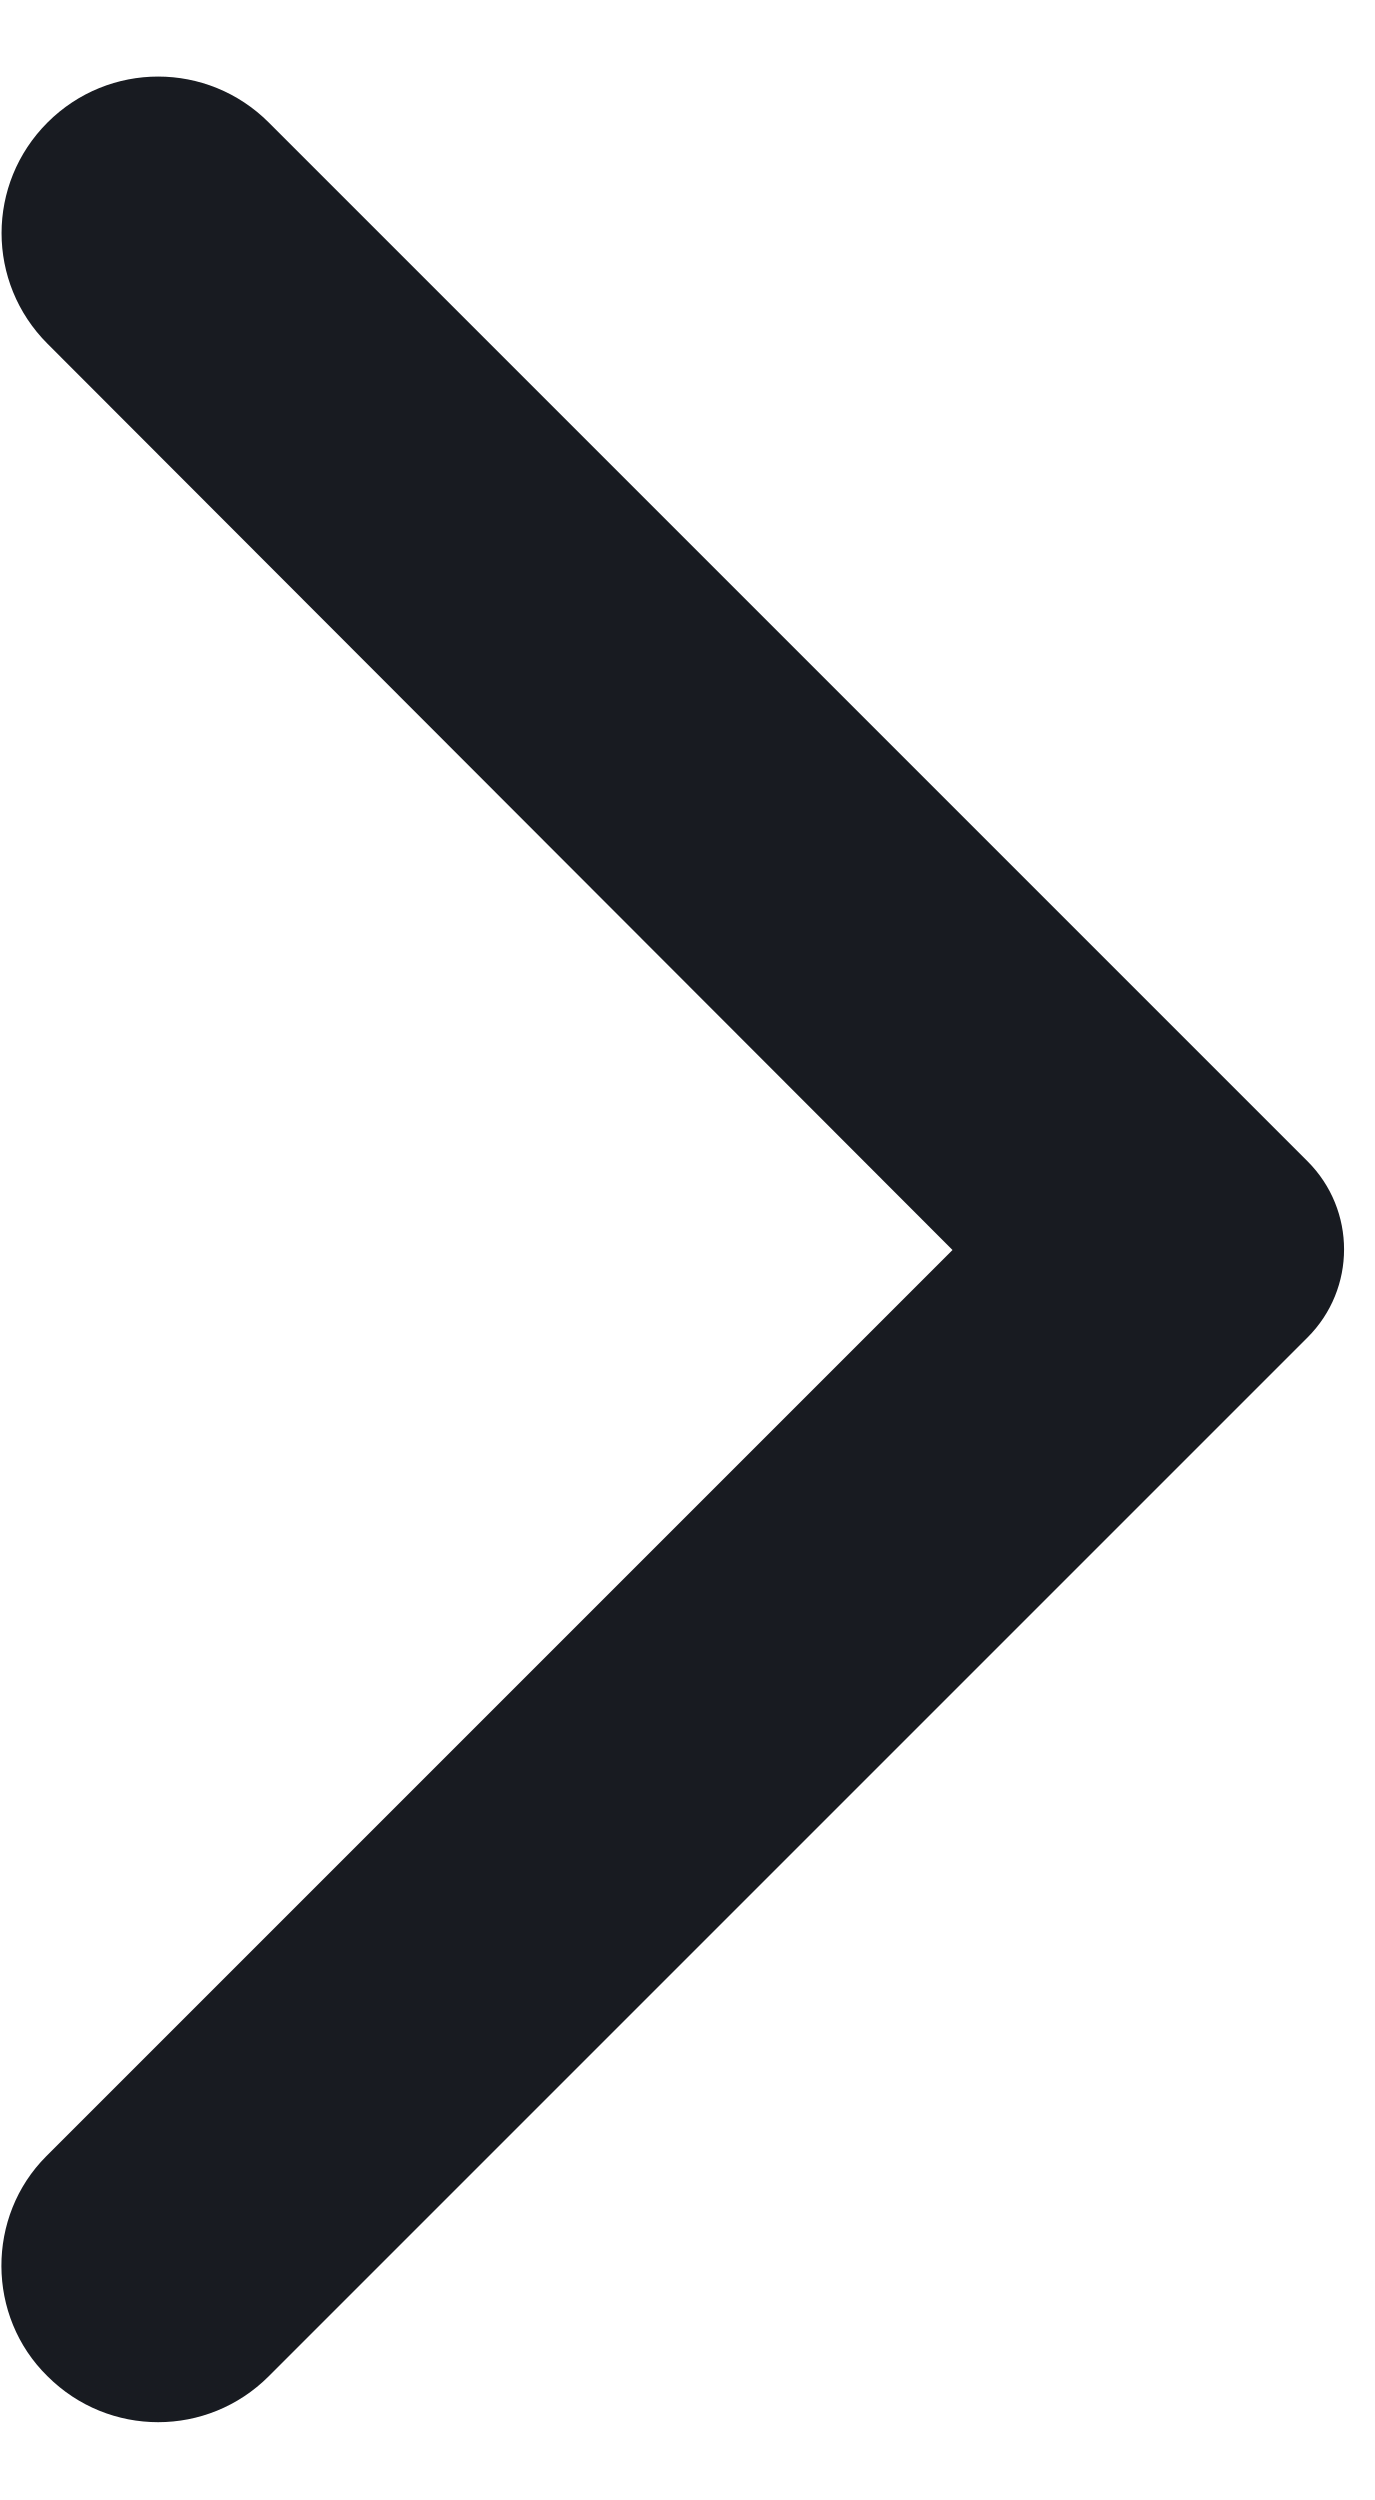
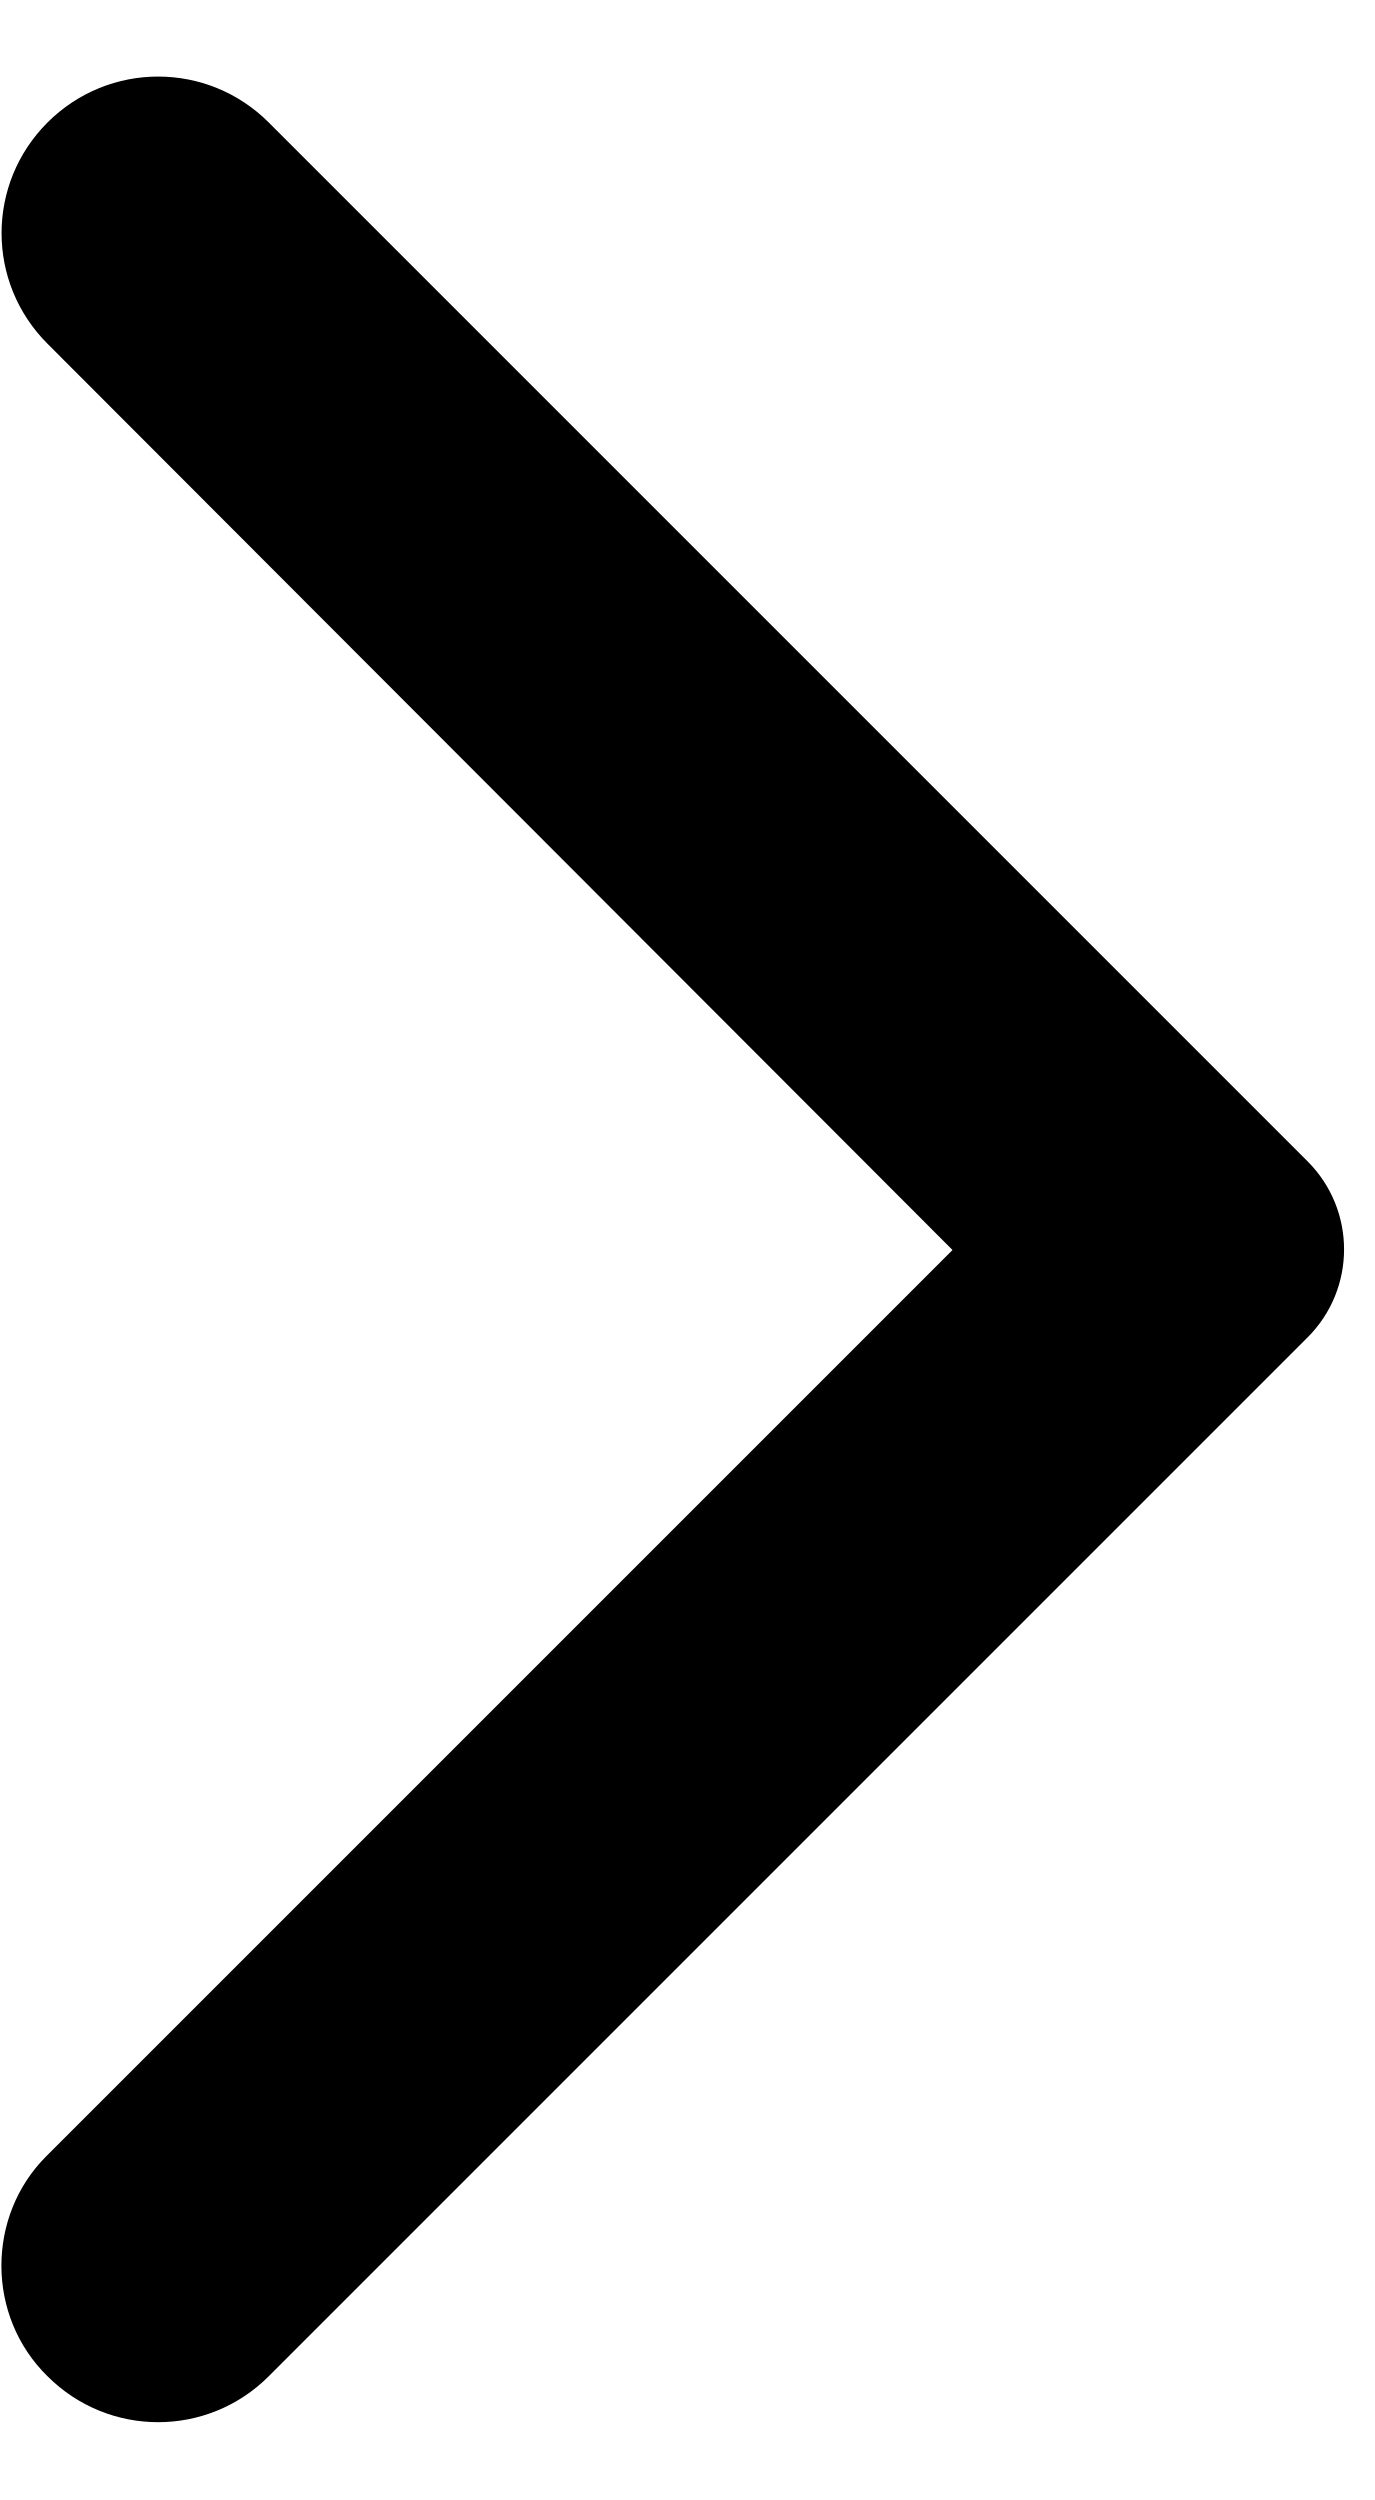
- <svg xmlns="http://www.w3.org/2000/svg" width="11" height="20" viewBox="0 0 11 20" fill="none">
-   <path d="M0.38 19.01C0.87 19.5 1.66 19.5 2.15 19.01L10.46 10.7C10.85 10.31 10.85 9.68 10.46 9.29L2.15 0.98C1.66 0.49 0.87 0.49 0.38 0.98C-0.11 1.47 -0.11 2.26 0.38 2.75L7.62 10L0.37 17.25C-0.11 17.73 -0.11 18.53 0.38 19.01Z" fill="#181B21" />
+ <svg xmlns="http://www.w3.org/2000/svg" width="11" height="20" viewBox="0 0 11 20" fill="currentColor">
+   <path d="M0.38 19.01C0.87 19.5 1.66 19.5 2.15 19.01L10.46 10.7C10.85 10.31 10.85 9.68 10.46 9.29L2.15 0.98C1.66 0.49 0.87 0.49 0.38 0.98C-0.11 1.47 -0.11 2.26 0.38 2.75L7.62 10L0.37 17.25C-0.11 17.73 -0.11 18.53 0.38 19.01Z" />
</svg>
